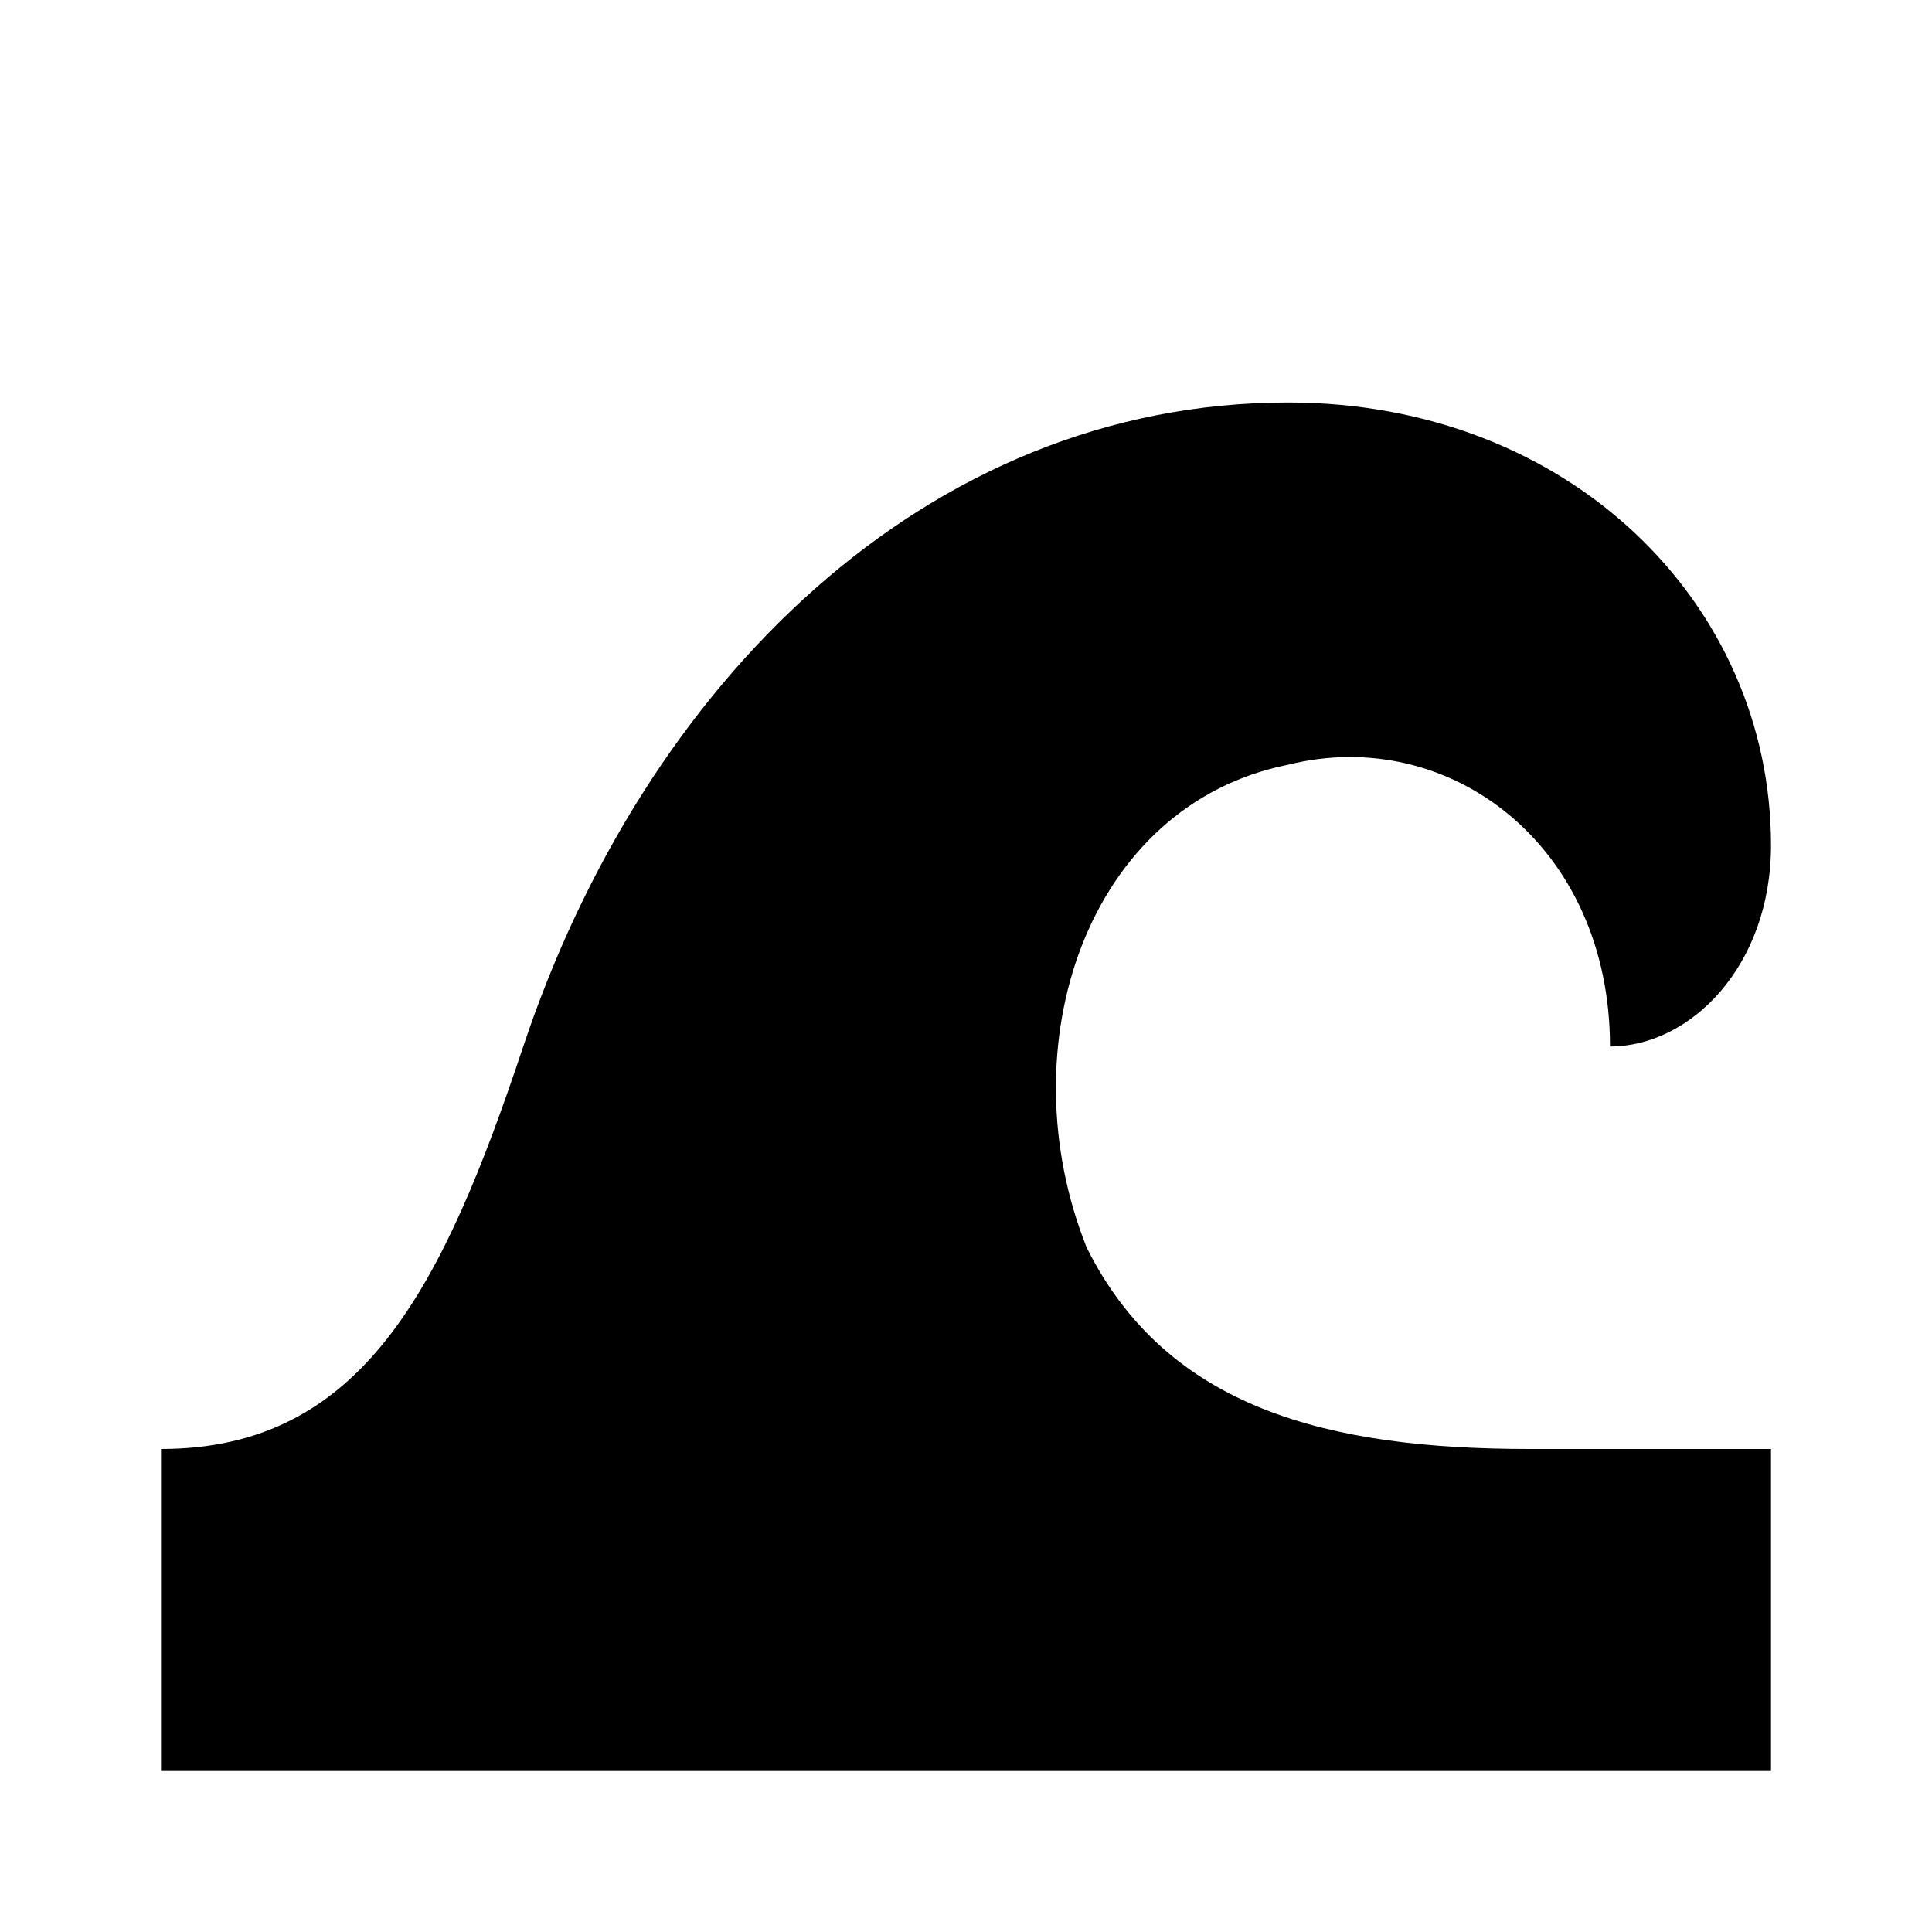
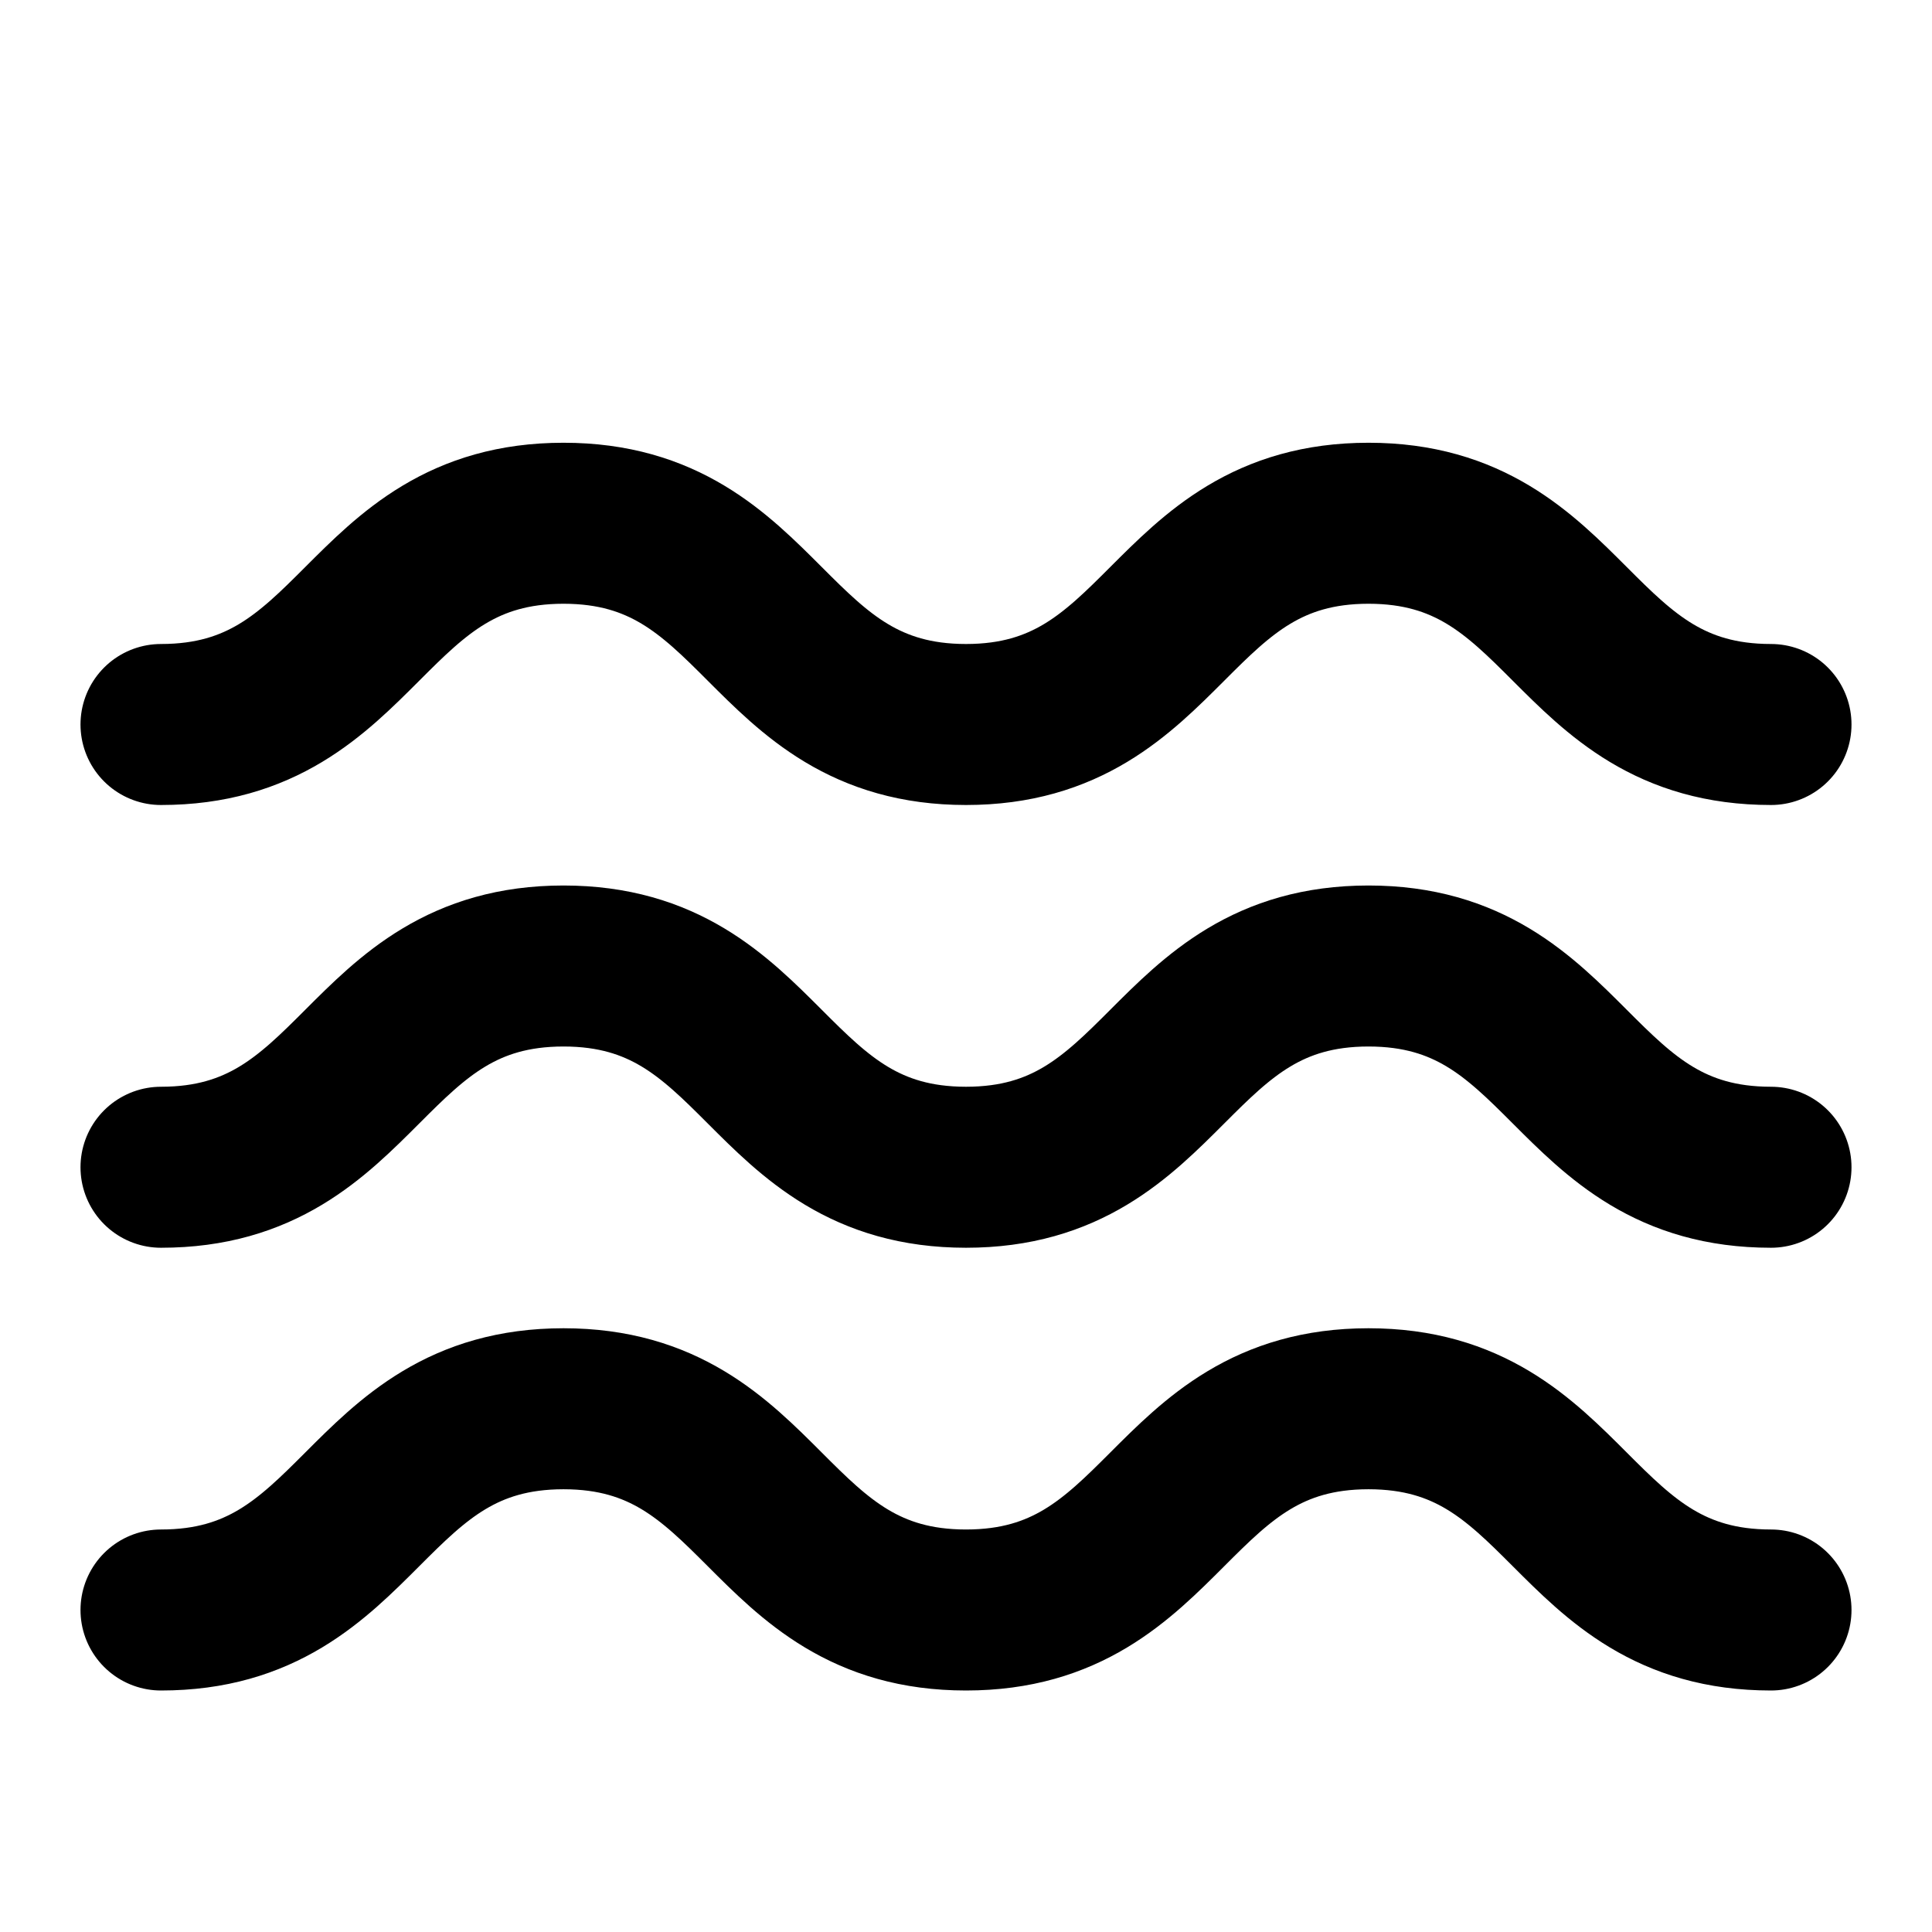
<svg xmlns="http://www.w3.org/2000/svg" viewBox="0 0 48 48" fill="currentColor">
-   <path d="M4 44V36C9 36 11 32 13 26 16 17 23 10 32 10 39 10 44 15 44 21 44 24 42 26 40 26 40 21 36 18 32 19 27 20 25 26 27 31 29 35 33 36 38 36H44V44Z" />
+   <path fill="none" stroke="currentColor" stroke-width="4" stroke-linecap="round" d="M4 18C9 18 9 13 14 13S19 18 24 18 29 13 34 13 39 18 44 18" />
+   <path fill="none" stroke="currentColor" stroke-width="4" stroke-linecap="round" d="M4 29C9 29 9 24 14 24S19 29 24 29 29 24 34 24 39 29 44 29" />
+   <path fill="none" stroke="currentColor" stroke-width="4" stroke-linecap="round" d="M4 40C9 40 9 35 14 35S19 40 24 40 29 35 34 35 39 40 44 40" />
</svg>
